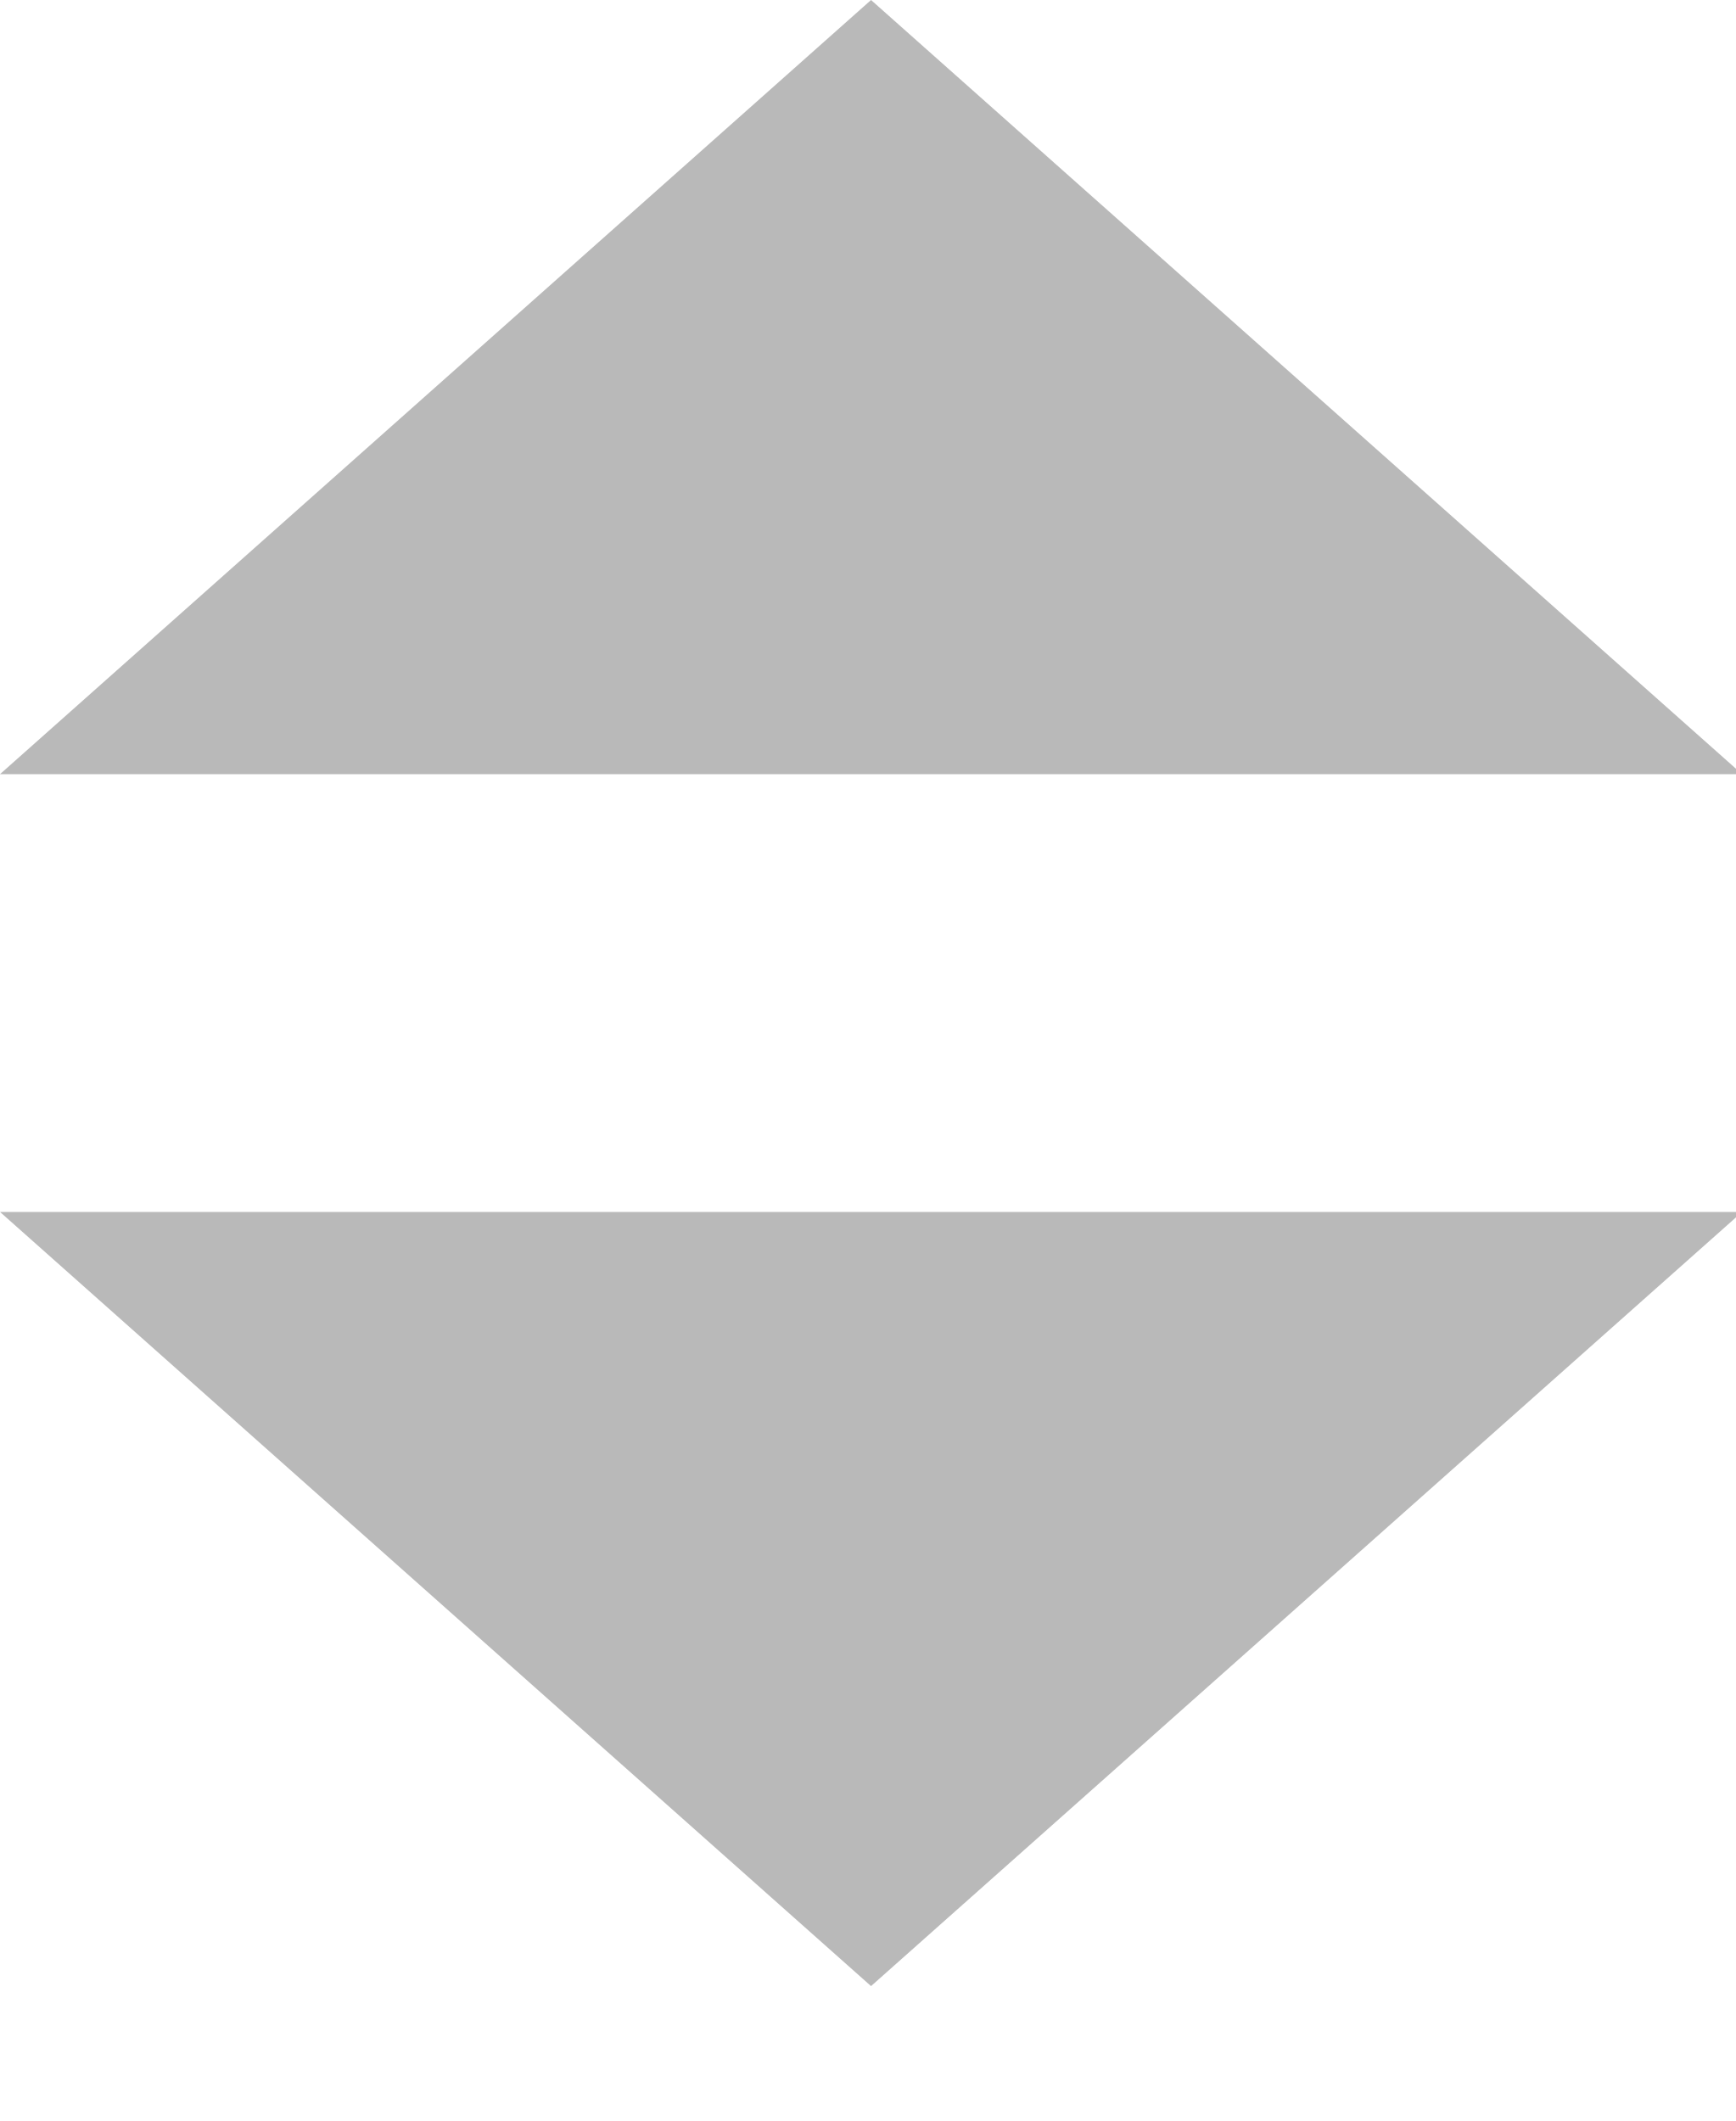
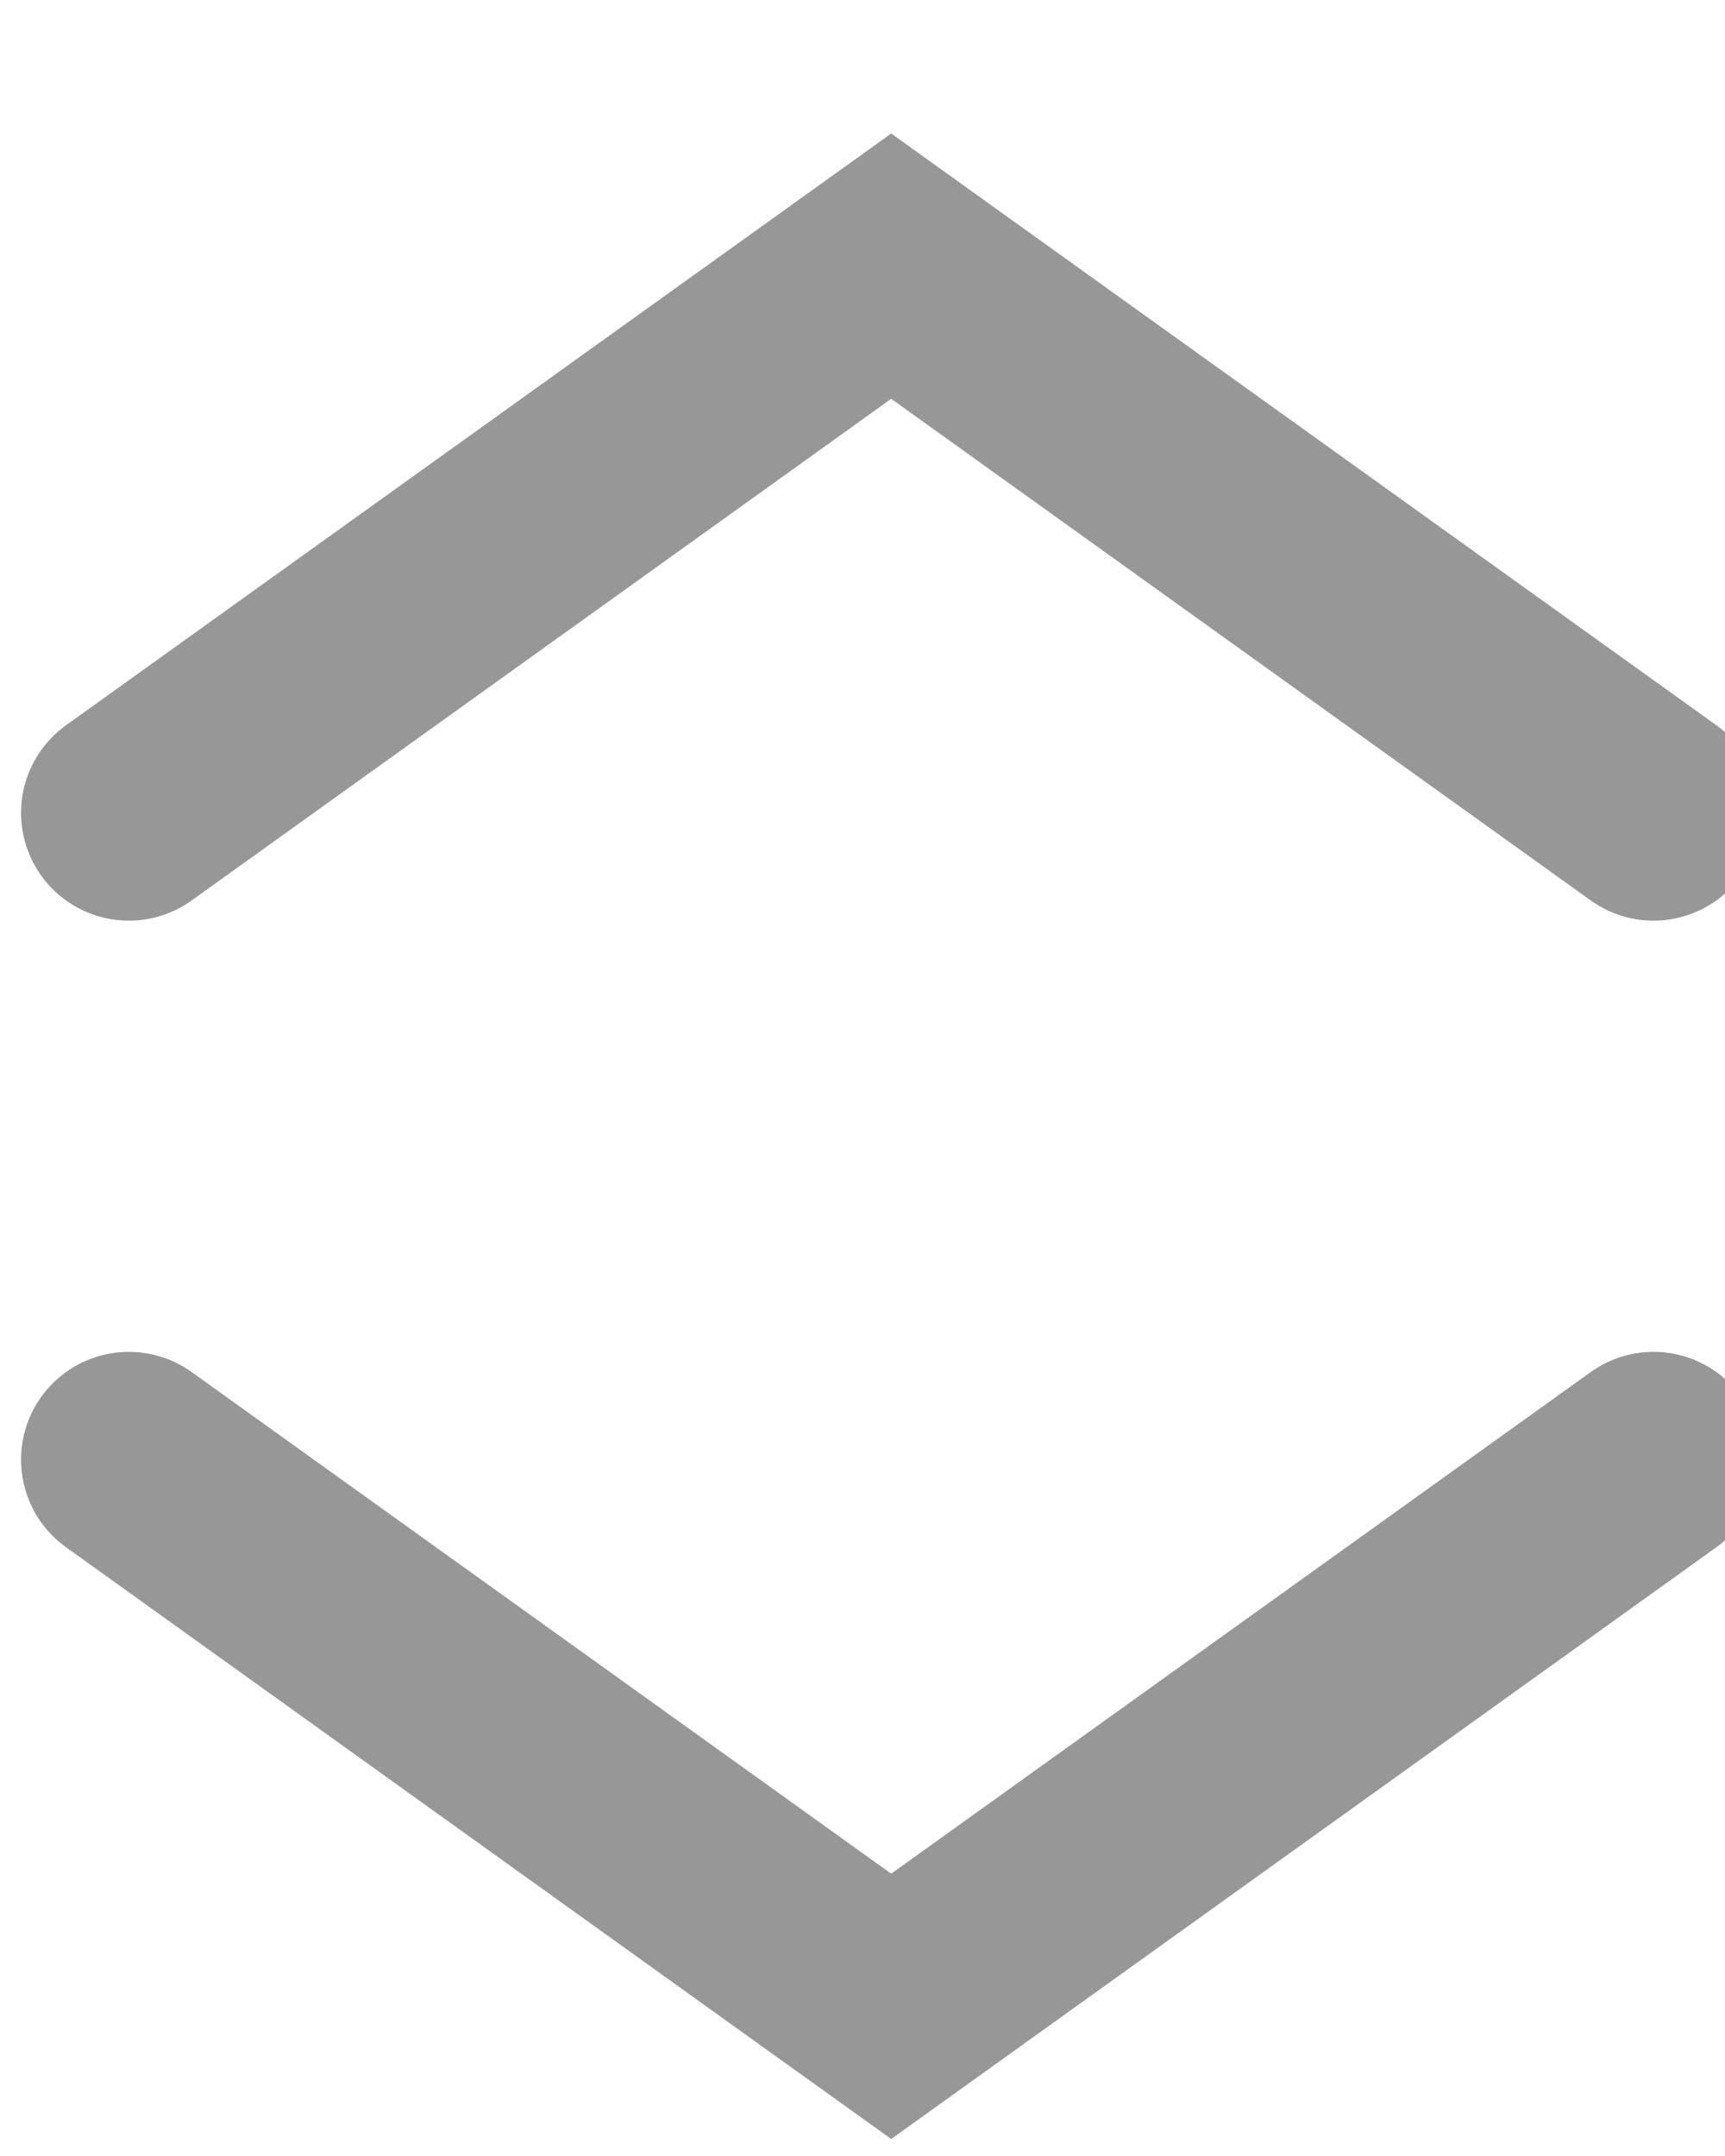
- <svg xmlns="http://www.w3.org/2000/svg" width="9px" height="11px" viewBox="0 0 9 11" version="1.1">
+ <svg xmlns="http://www.w3.org/2000/svg" width="8px" height="10px" viewBox="0 0 8 10" version="1.1">
  <defs />
-   <g id="Page-1" stroke="none" stroke-width="1" fill="none" fill-rule="evenodd" opacity="0.384">
-     <g id="Survey-List-Grouped" transform="translate(-720, -176)" fill="#4A4A4A">
-       <g id="Group-4" transform="translate(720, 176)">
-         <polygon id="Triangle-1" transform="translate(4.516875, 8.293214) scale(1, -1) translate(-4.516875, -8.293214) " points="4.517 6.286 9.034 10.301 0 10.301" />
-         <polygon id="Triangle-1" points="4.517 0 9.034 4.015 0 4.015" />
+   <g id="Page-1" stroke="none" stroke-width="1" fill="none" fill-rule="evenodd" stroke-linecap="round">
+     <g id="Fullscreen-Grid" transform="translate(-732, -171)" stroke="#979797">
+       <g id="Group-6" transform="translate(732, 171)">
+         <polyline id="Path-737" transform="translate(4.132812, 3.770188) rotate(-315) translate(-4.132812, -3.770188) " points="1.633 6.27 2.34 1.977 6.633 1.27" />
+         <polyline id="Path-737" transform="translate(4.132812, 6.770188) scale(1, -1) rotate(-315) translate(-4.132812, -6.770188) " points="1.633 9.27 2.34 4.977 6.633 4.27" />
      </g>
    </g>
  </g>
</svg>
